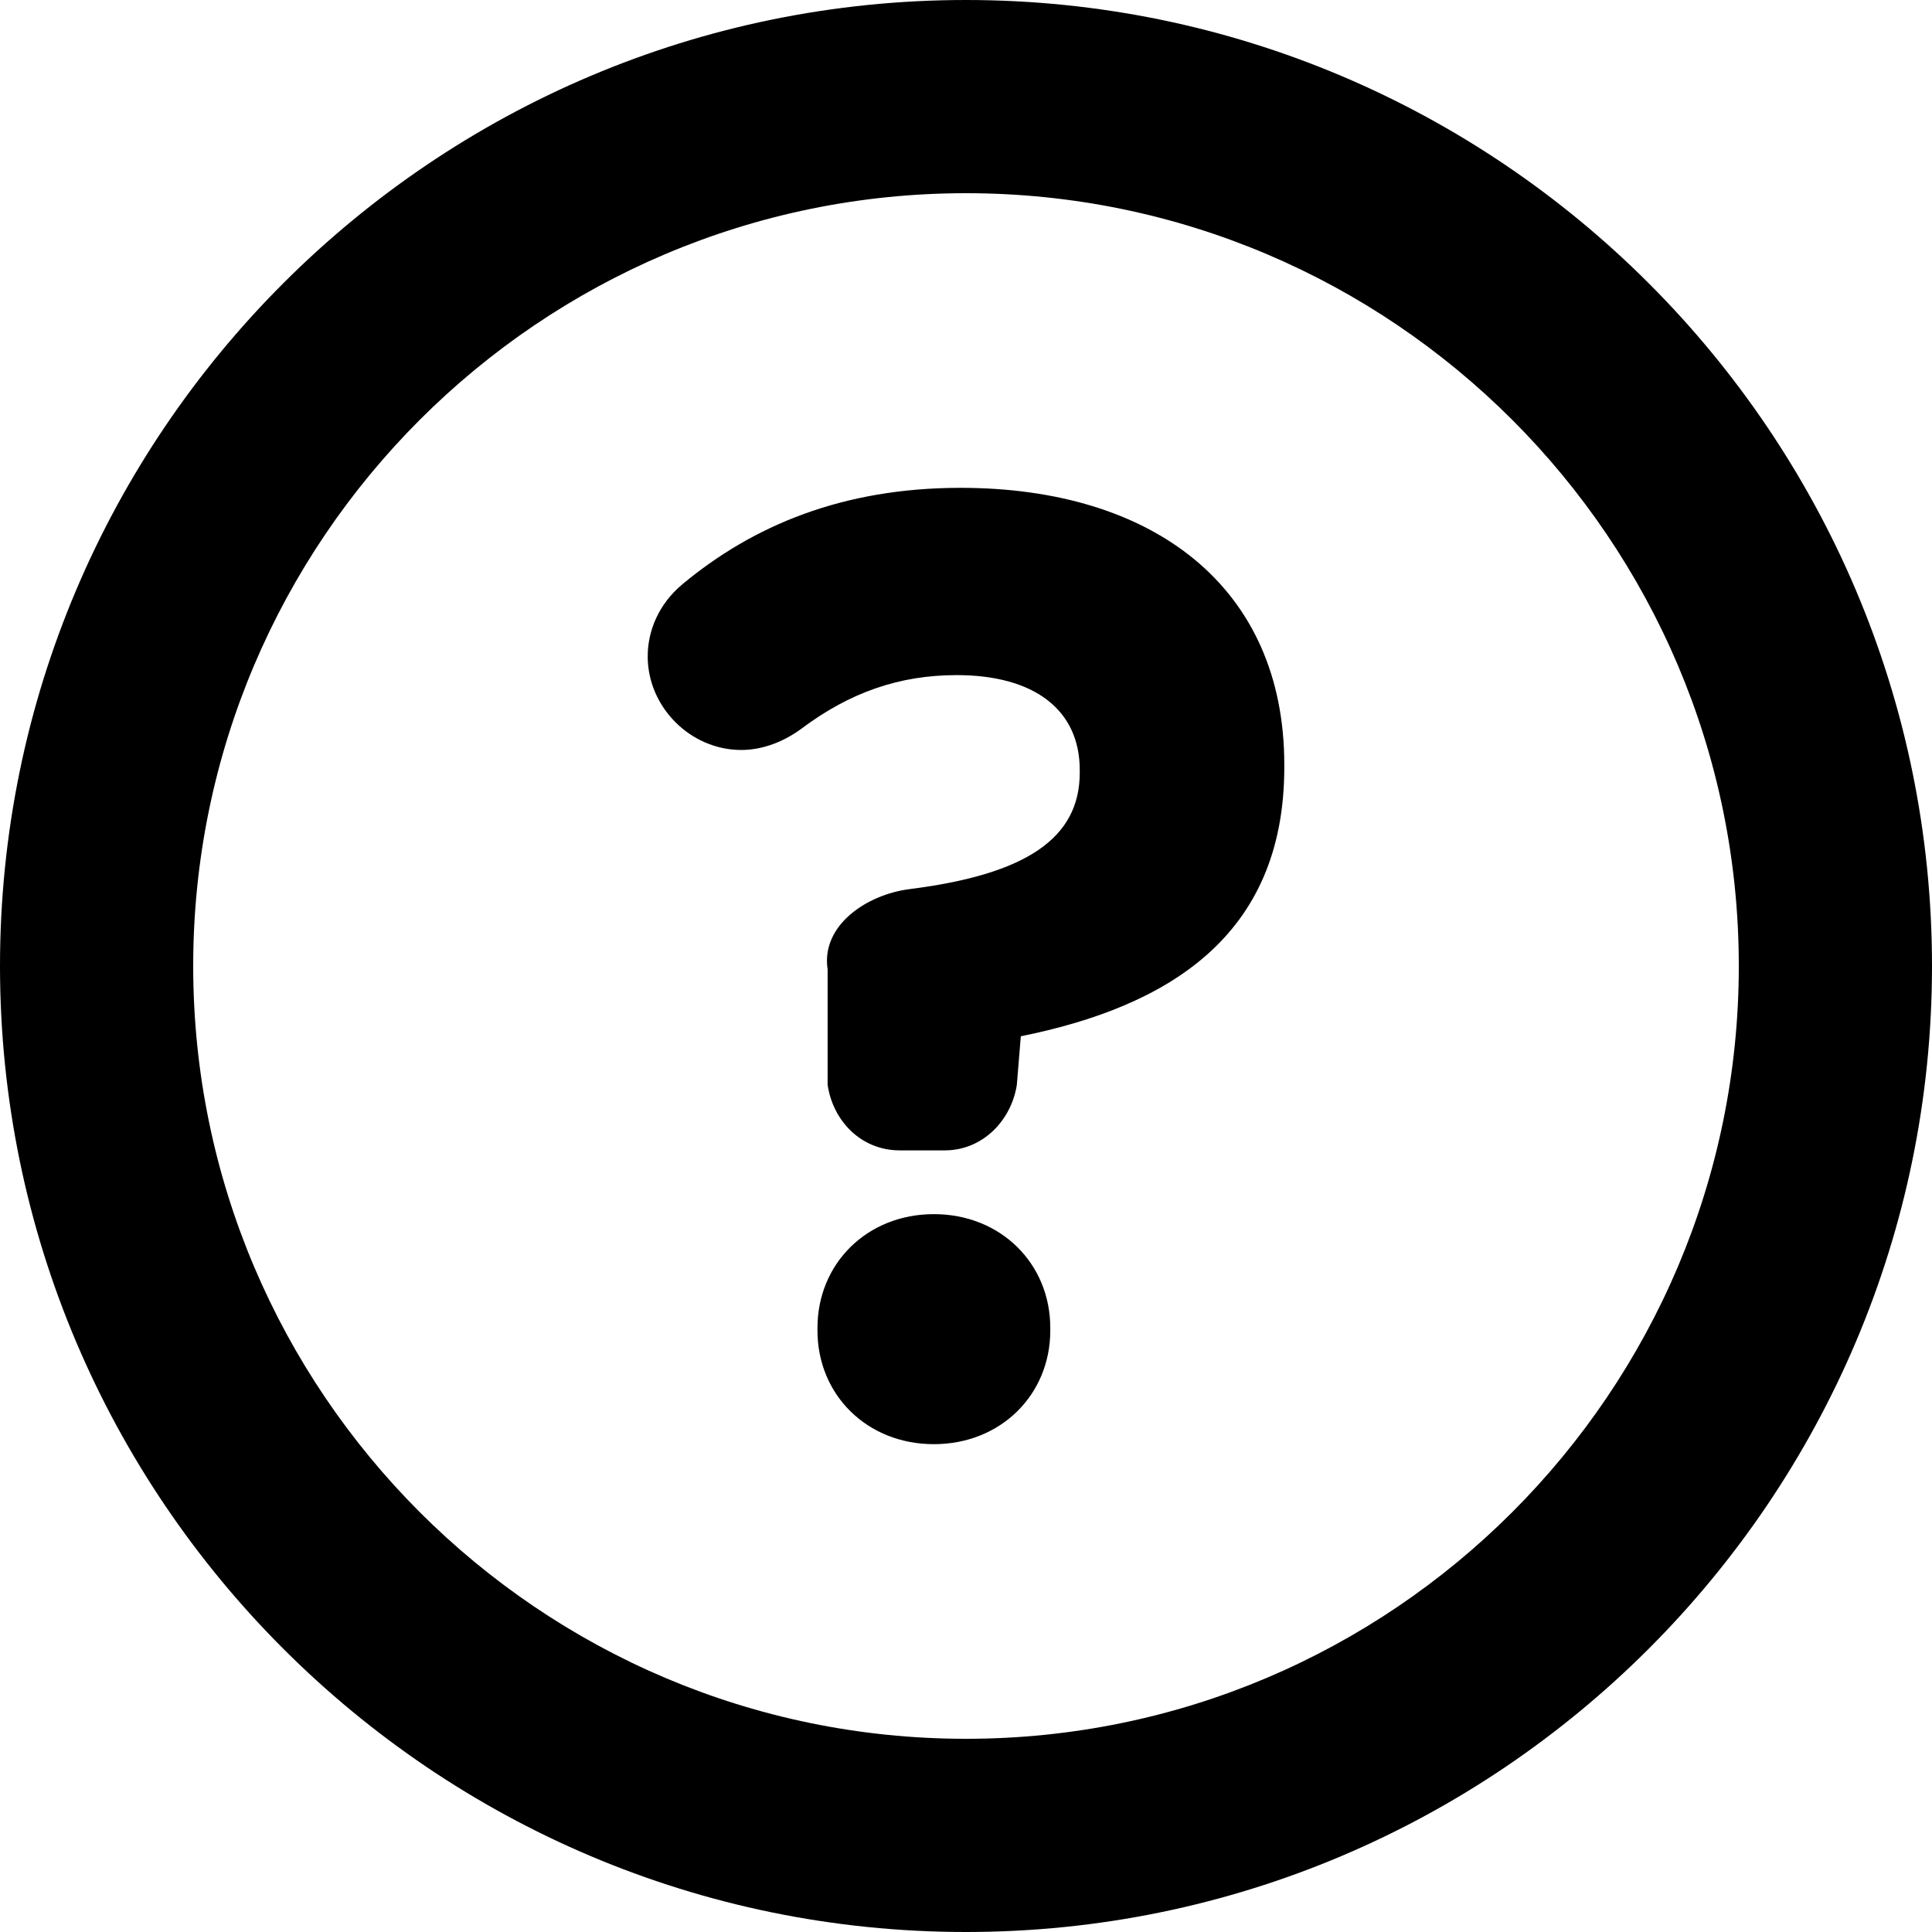
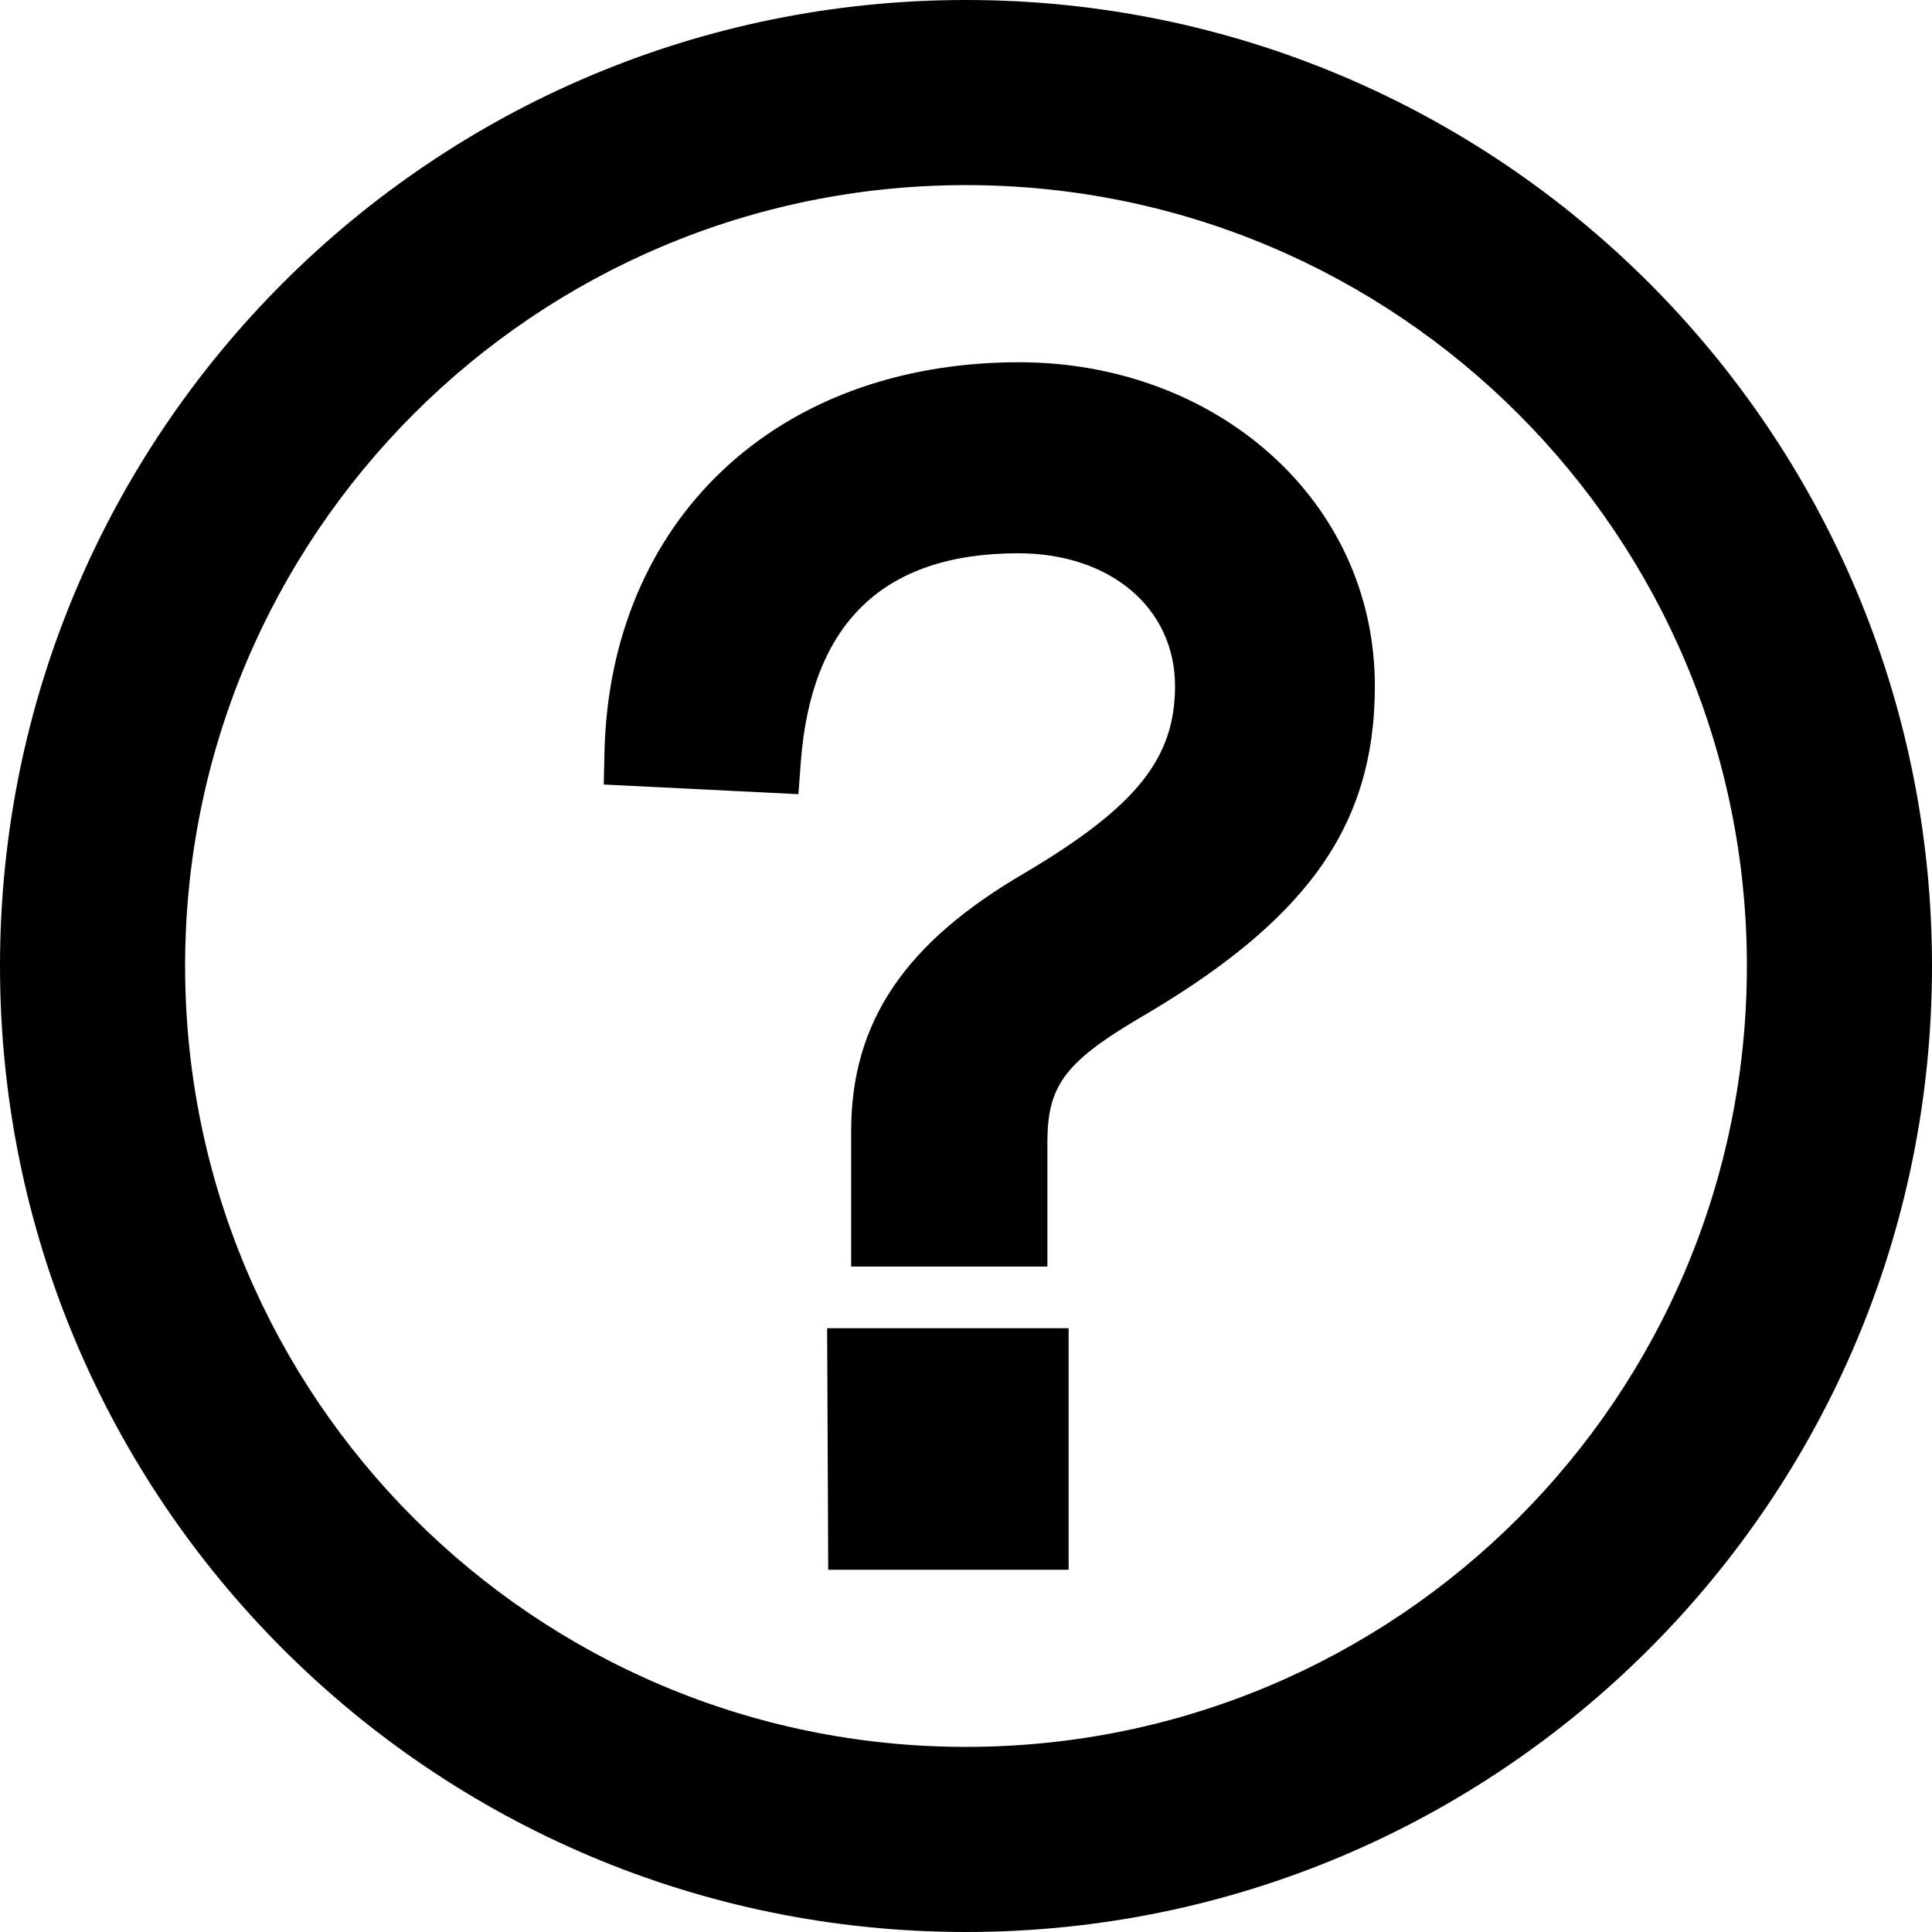
<svg xmlns="http://www.w3.org/2000/svg" id="icon-circle-question-outline" viewBox="0 0 16 16">
-   <path d="M8 16c-4.411 0-8-3.589-8-8s3.589-8 8-8 8 3.589 8 8-3.589 8-8 8zM8 1.6c3.529 0 6.4 2.871 6.4 6.4 0 3.529-2.871 6.4-6.4 6.4-3.529 0-6.4-2.871-6.4-6.4 0-3.529 2.871-6.4 6.4-6.4zm-.266 8.455c-.554 0-.964.41-.964.942v.022c0 .532.41.941.964.941.554 0 .964-.41.964-.941v-.022c0-.532-.41-.942-.964-.942zM7.956 4.04c-.975 0-1.717.31-2.304.798-.199.166-.288.388-.288.598 0 .421.355.775.775.775.188 0 .366-.078.499-.177.399-.299.809-.443 1.285-.443.643 0 1.019.288 1.019.786v.022c0 .543-.443.842-1.407.964-.355.044-.737.299-.681.665v.956c.044.299.277.543.598.543h.371c.321 0 .554-.255.598-.543l.033-.402c1.207-.244 2.182-.82 2.182-2.227v-.022c0-1.473-1.086-2.293-2.681-2.293z" fill-rule="evenodd" />
+   <path d="M8 16A8 8 0 1 1 8 0a8 8 0 0 1 0 16zm0-1.533A6.467 6.467 0 1 0 8 1.533a6.467 6.467 0 0 0 0 12.934zm-.951-5.1c0-.909.451-1.565 1.442-2.14.925-.55 1.24-.95 1.24-1.545 0-.647-.536-1.1-1.299-1.1-1.128 0-1.714.591-1.8 1.728l-.02.267L5 6.497l.006-.268C5.05 4.323 6.414 3 8.44 3c1.628 0 2.946 1.14 2.946 2.682 0 1.19-.597 1.967-1.988 2.772-.588.353-.724.55-.724 1.007v1.028H7.049V9.368zM6.85 11h2v2H6.859l-.009-2z" fill-rule="nonzero" />
</svg>
